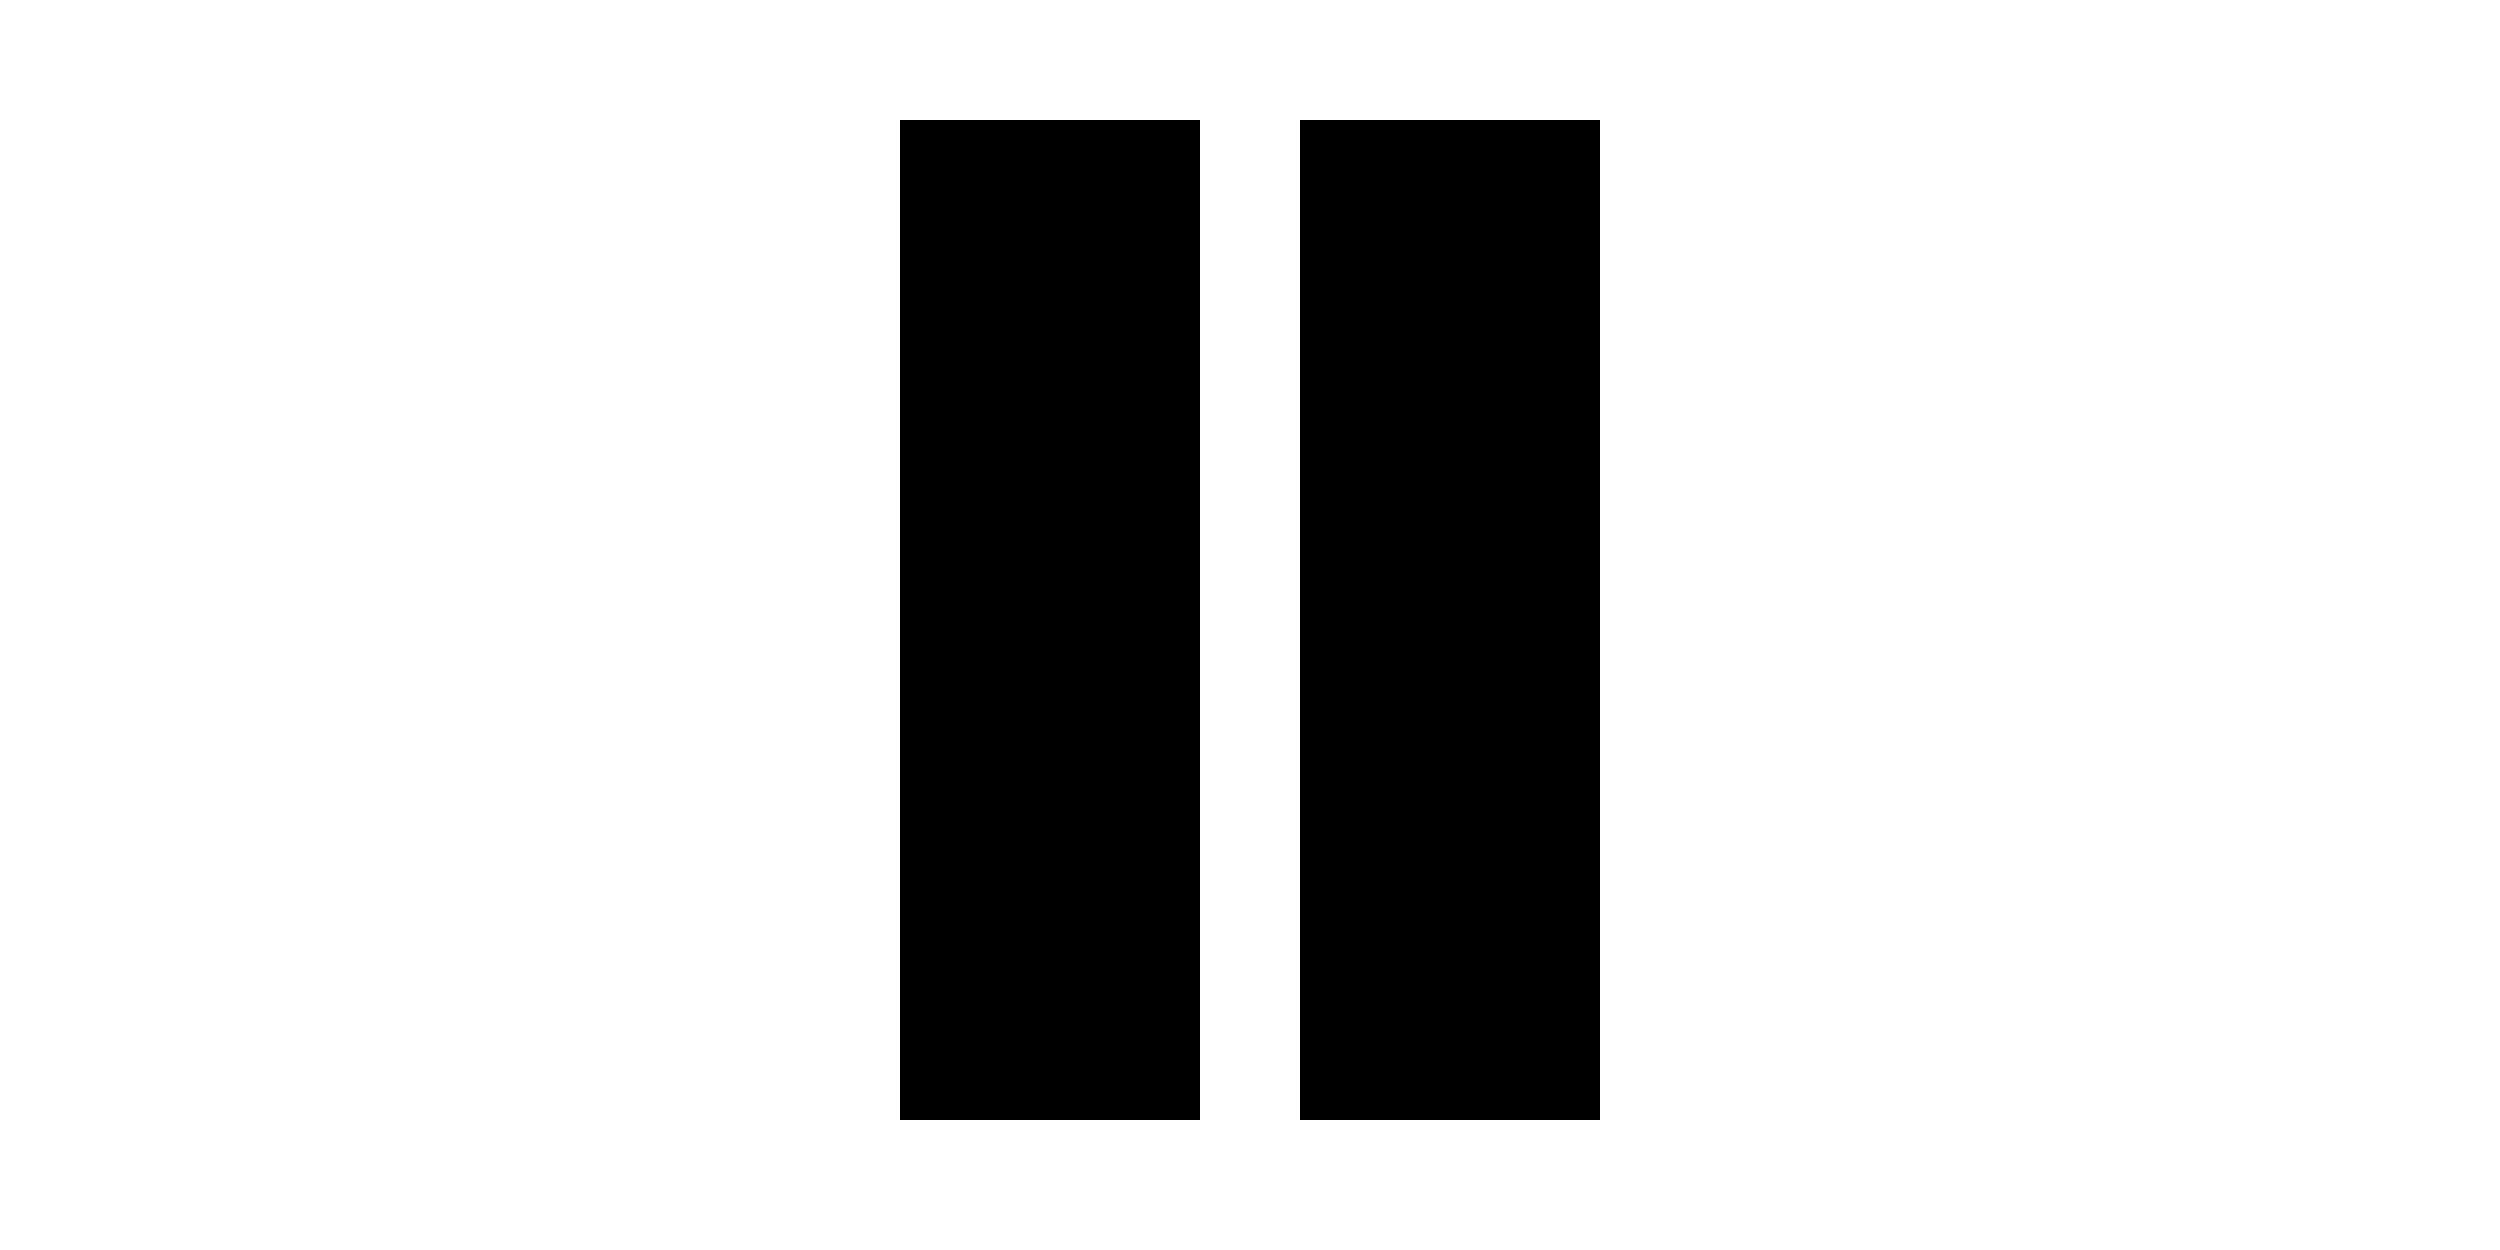
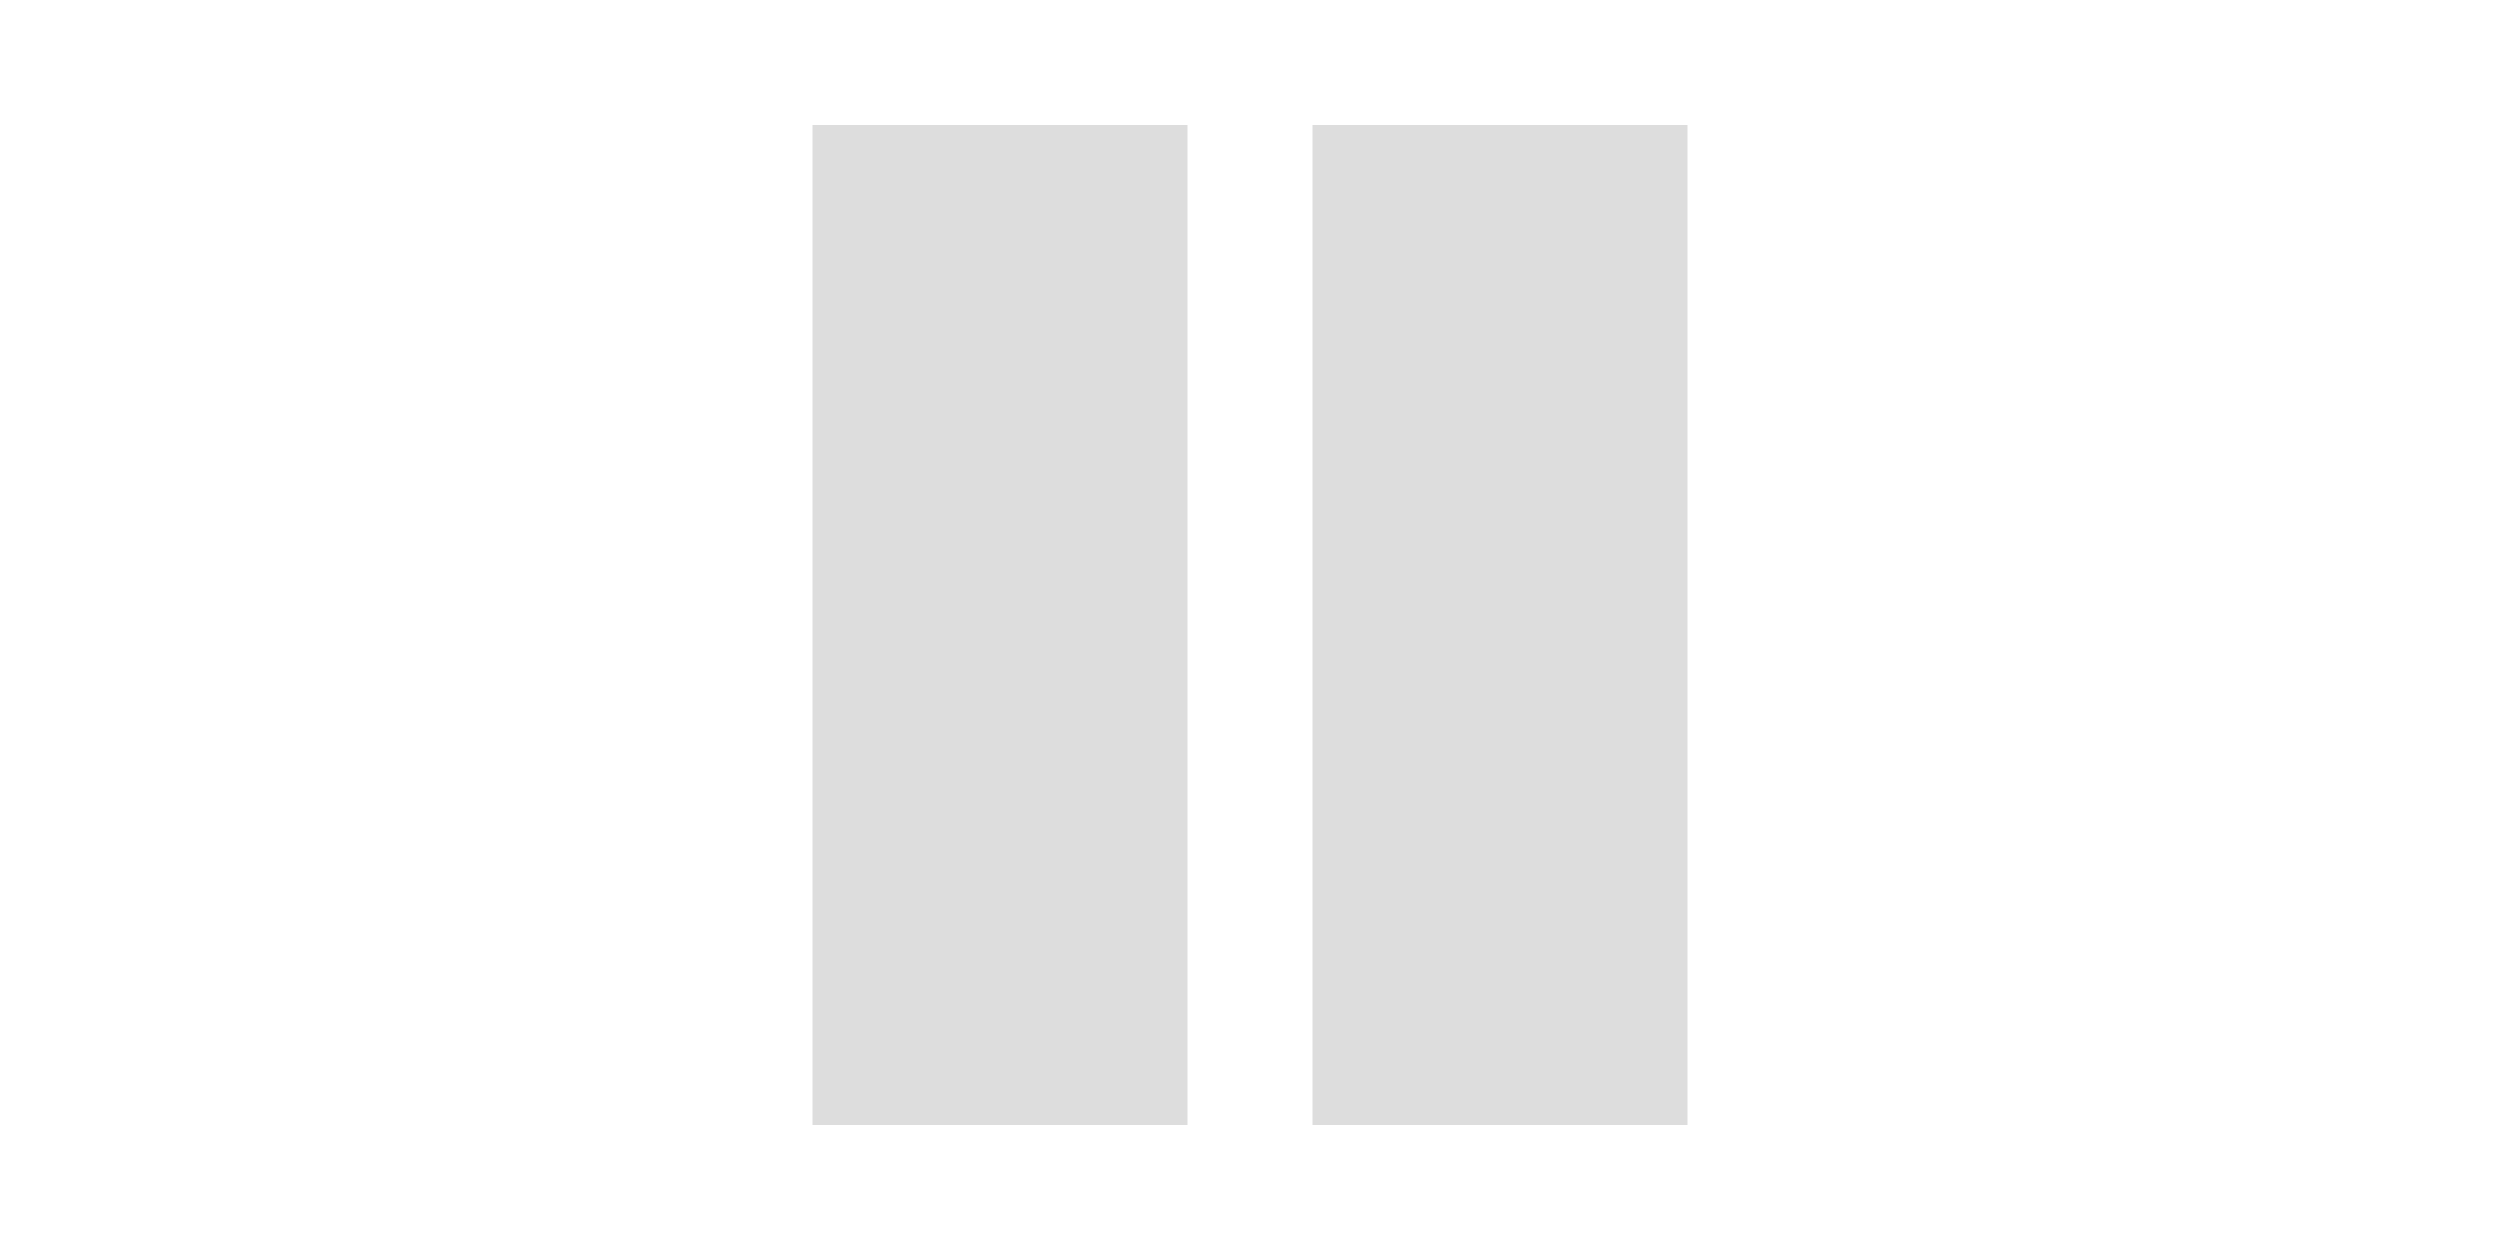
- <svg xmlns="http://www.w3.org/2000/svg" height="50" width="100" version="1.1" viewBox="0 0 100 50">
-   <g transform="matrix(.4 0 0 .4 30 -376)">
-     <rect y="952" width="30" height="100" x="55" />
-     <rect y="952" width="30" height="100" x="15" />
+ <svg xmlns="http://www.w3.org/2000/svg" viewBox="0 0 100 50">
+   <g transform="translate(0-1002.36)" fill="#ddd">
+     <path d="m52.5 1007.36h15v40h-15z" />
+     <path d="m32.5 1007.36h15v40h-15z" />
  </g>
</svg>
